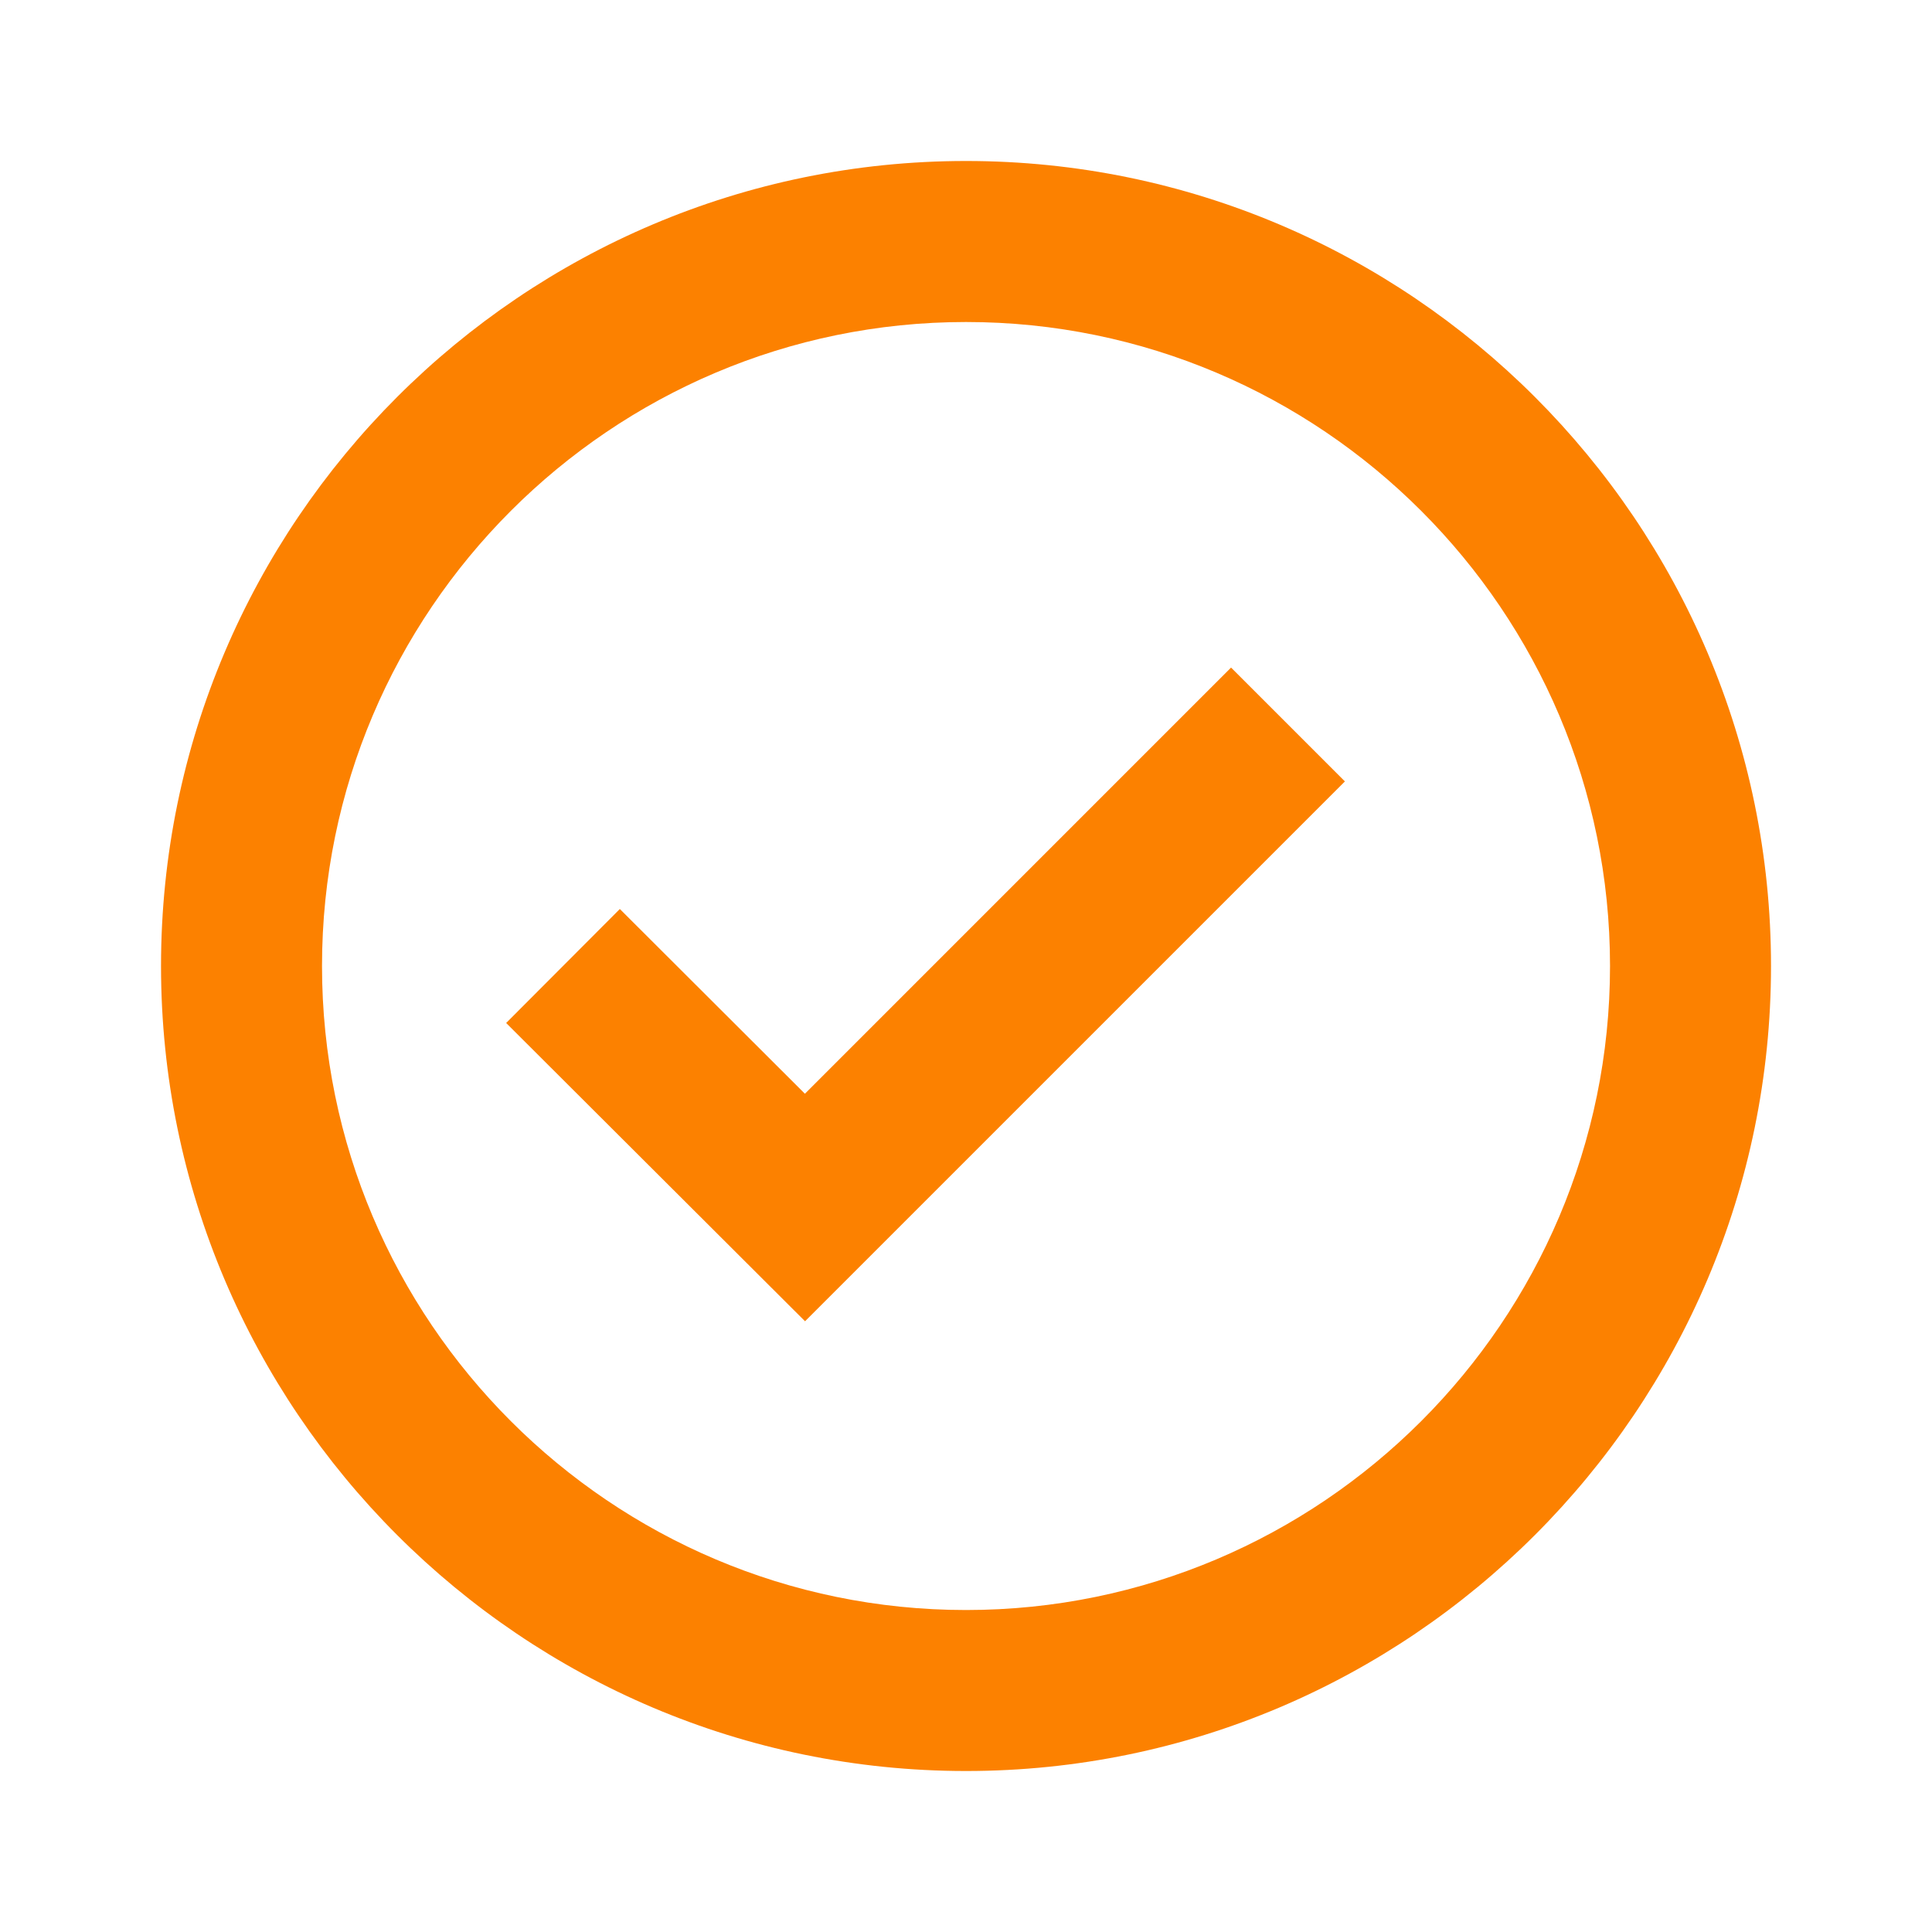
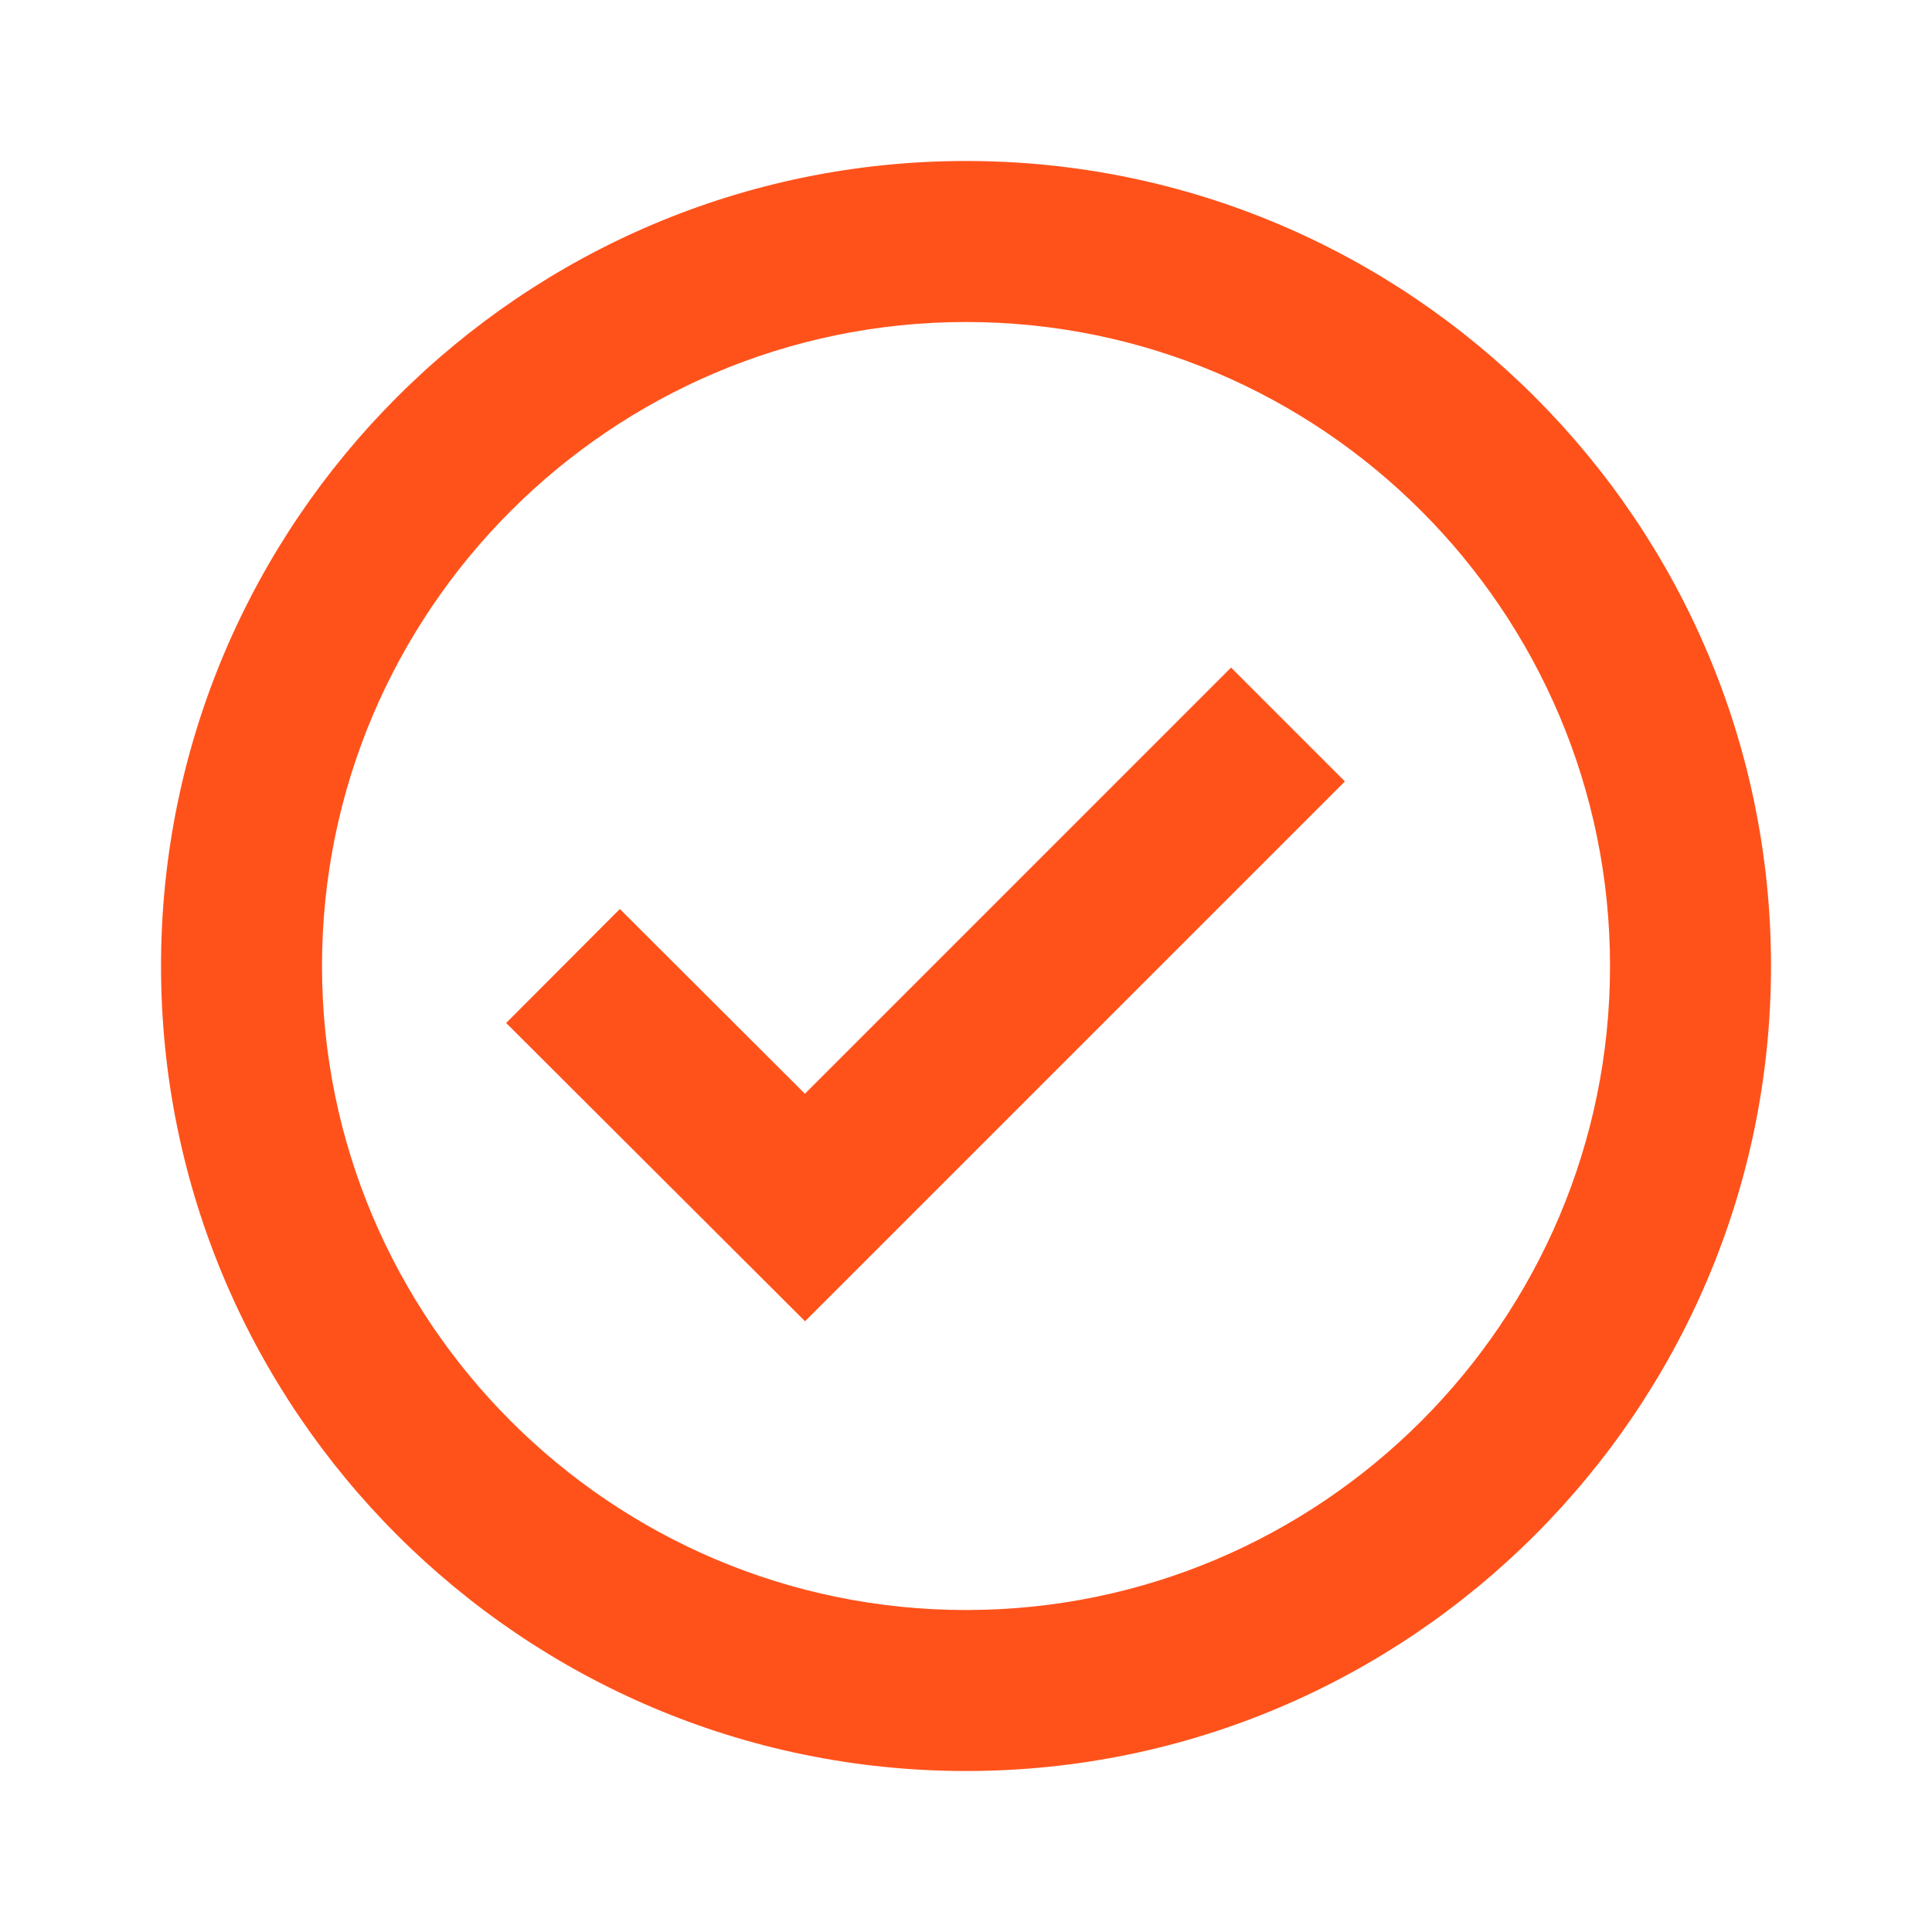
<svg xmlns="http://www.w3.org/2000/svg" width="58" height="58" viewBox="0 0 58 58" fill="none">
-   <path d="M29.001 4.833C15.675 4.833 4.834 15.675 4.834 29C4.834 42.326 15.675 53.167 29.001 53.167C42.326 53.167 53.167 42.326 53.167 29C53.167 15.675 42.326 4.833 29.001 4.833ZM29.001 48.334C18.341 48.334 9.667 39.66 9.667 29C9.667 18.34 18.341 9.667 29.001 9.667C39.661 9.667 48.334 18.34 48.334 29C48.334 39.66 39.661 48.334 29.001 48.334Z" fill="#FC8100" />
-   <path d="M24.164 32.835L18.608 27.289L15.195 30.711L24.168 39.665L40.375 23.459L36.957 20.041L24.164 32.835Z" fill="#FC8100" />
+   <path d="M29.001 4.833C15.675 4.833 4.834 15.675 4.834 29C4.834 42.326 15.675 53.167 29.001 53.167C42.326 53.167 53.167 42.326 53.167 29C53.167 15.675 42.326 4.833 29.001 4.833ZM29.001 48.334C18.341 48.334 9.667 39.66 9.667 29C9.667 18.34 18.341 9.667 29.001 9.667C39.661 9.667 48.334 18.34 48.334 29C48.334 39.66 39.661 48.334 29.001 48.334Z" fill="#FF521B" />
+   <path d="M24.164 32.835L18.608 27.289L15.195 30.711L24.168 39.665L40.375 23.459L36.957 20.041L24.164 32.835Z" fill="#FF521B" />
</svg>
